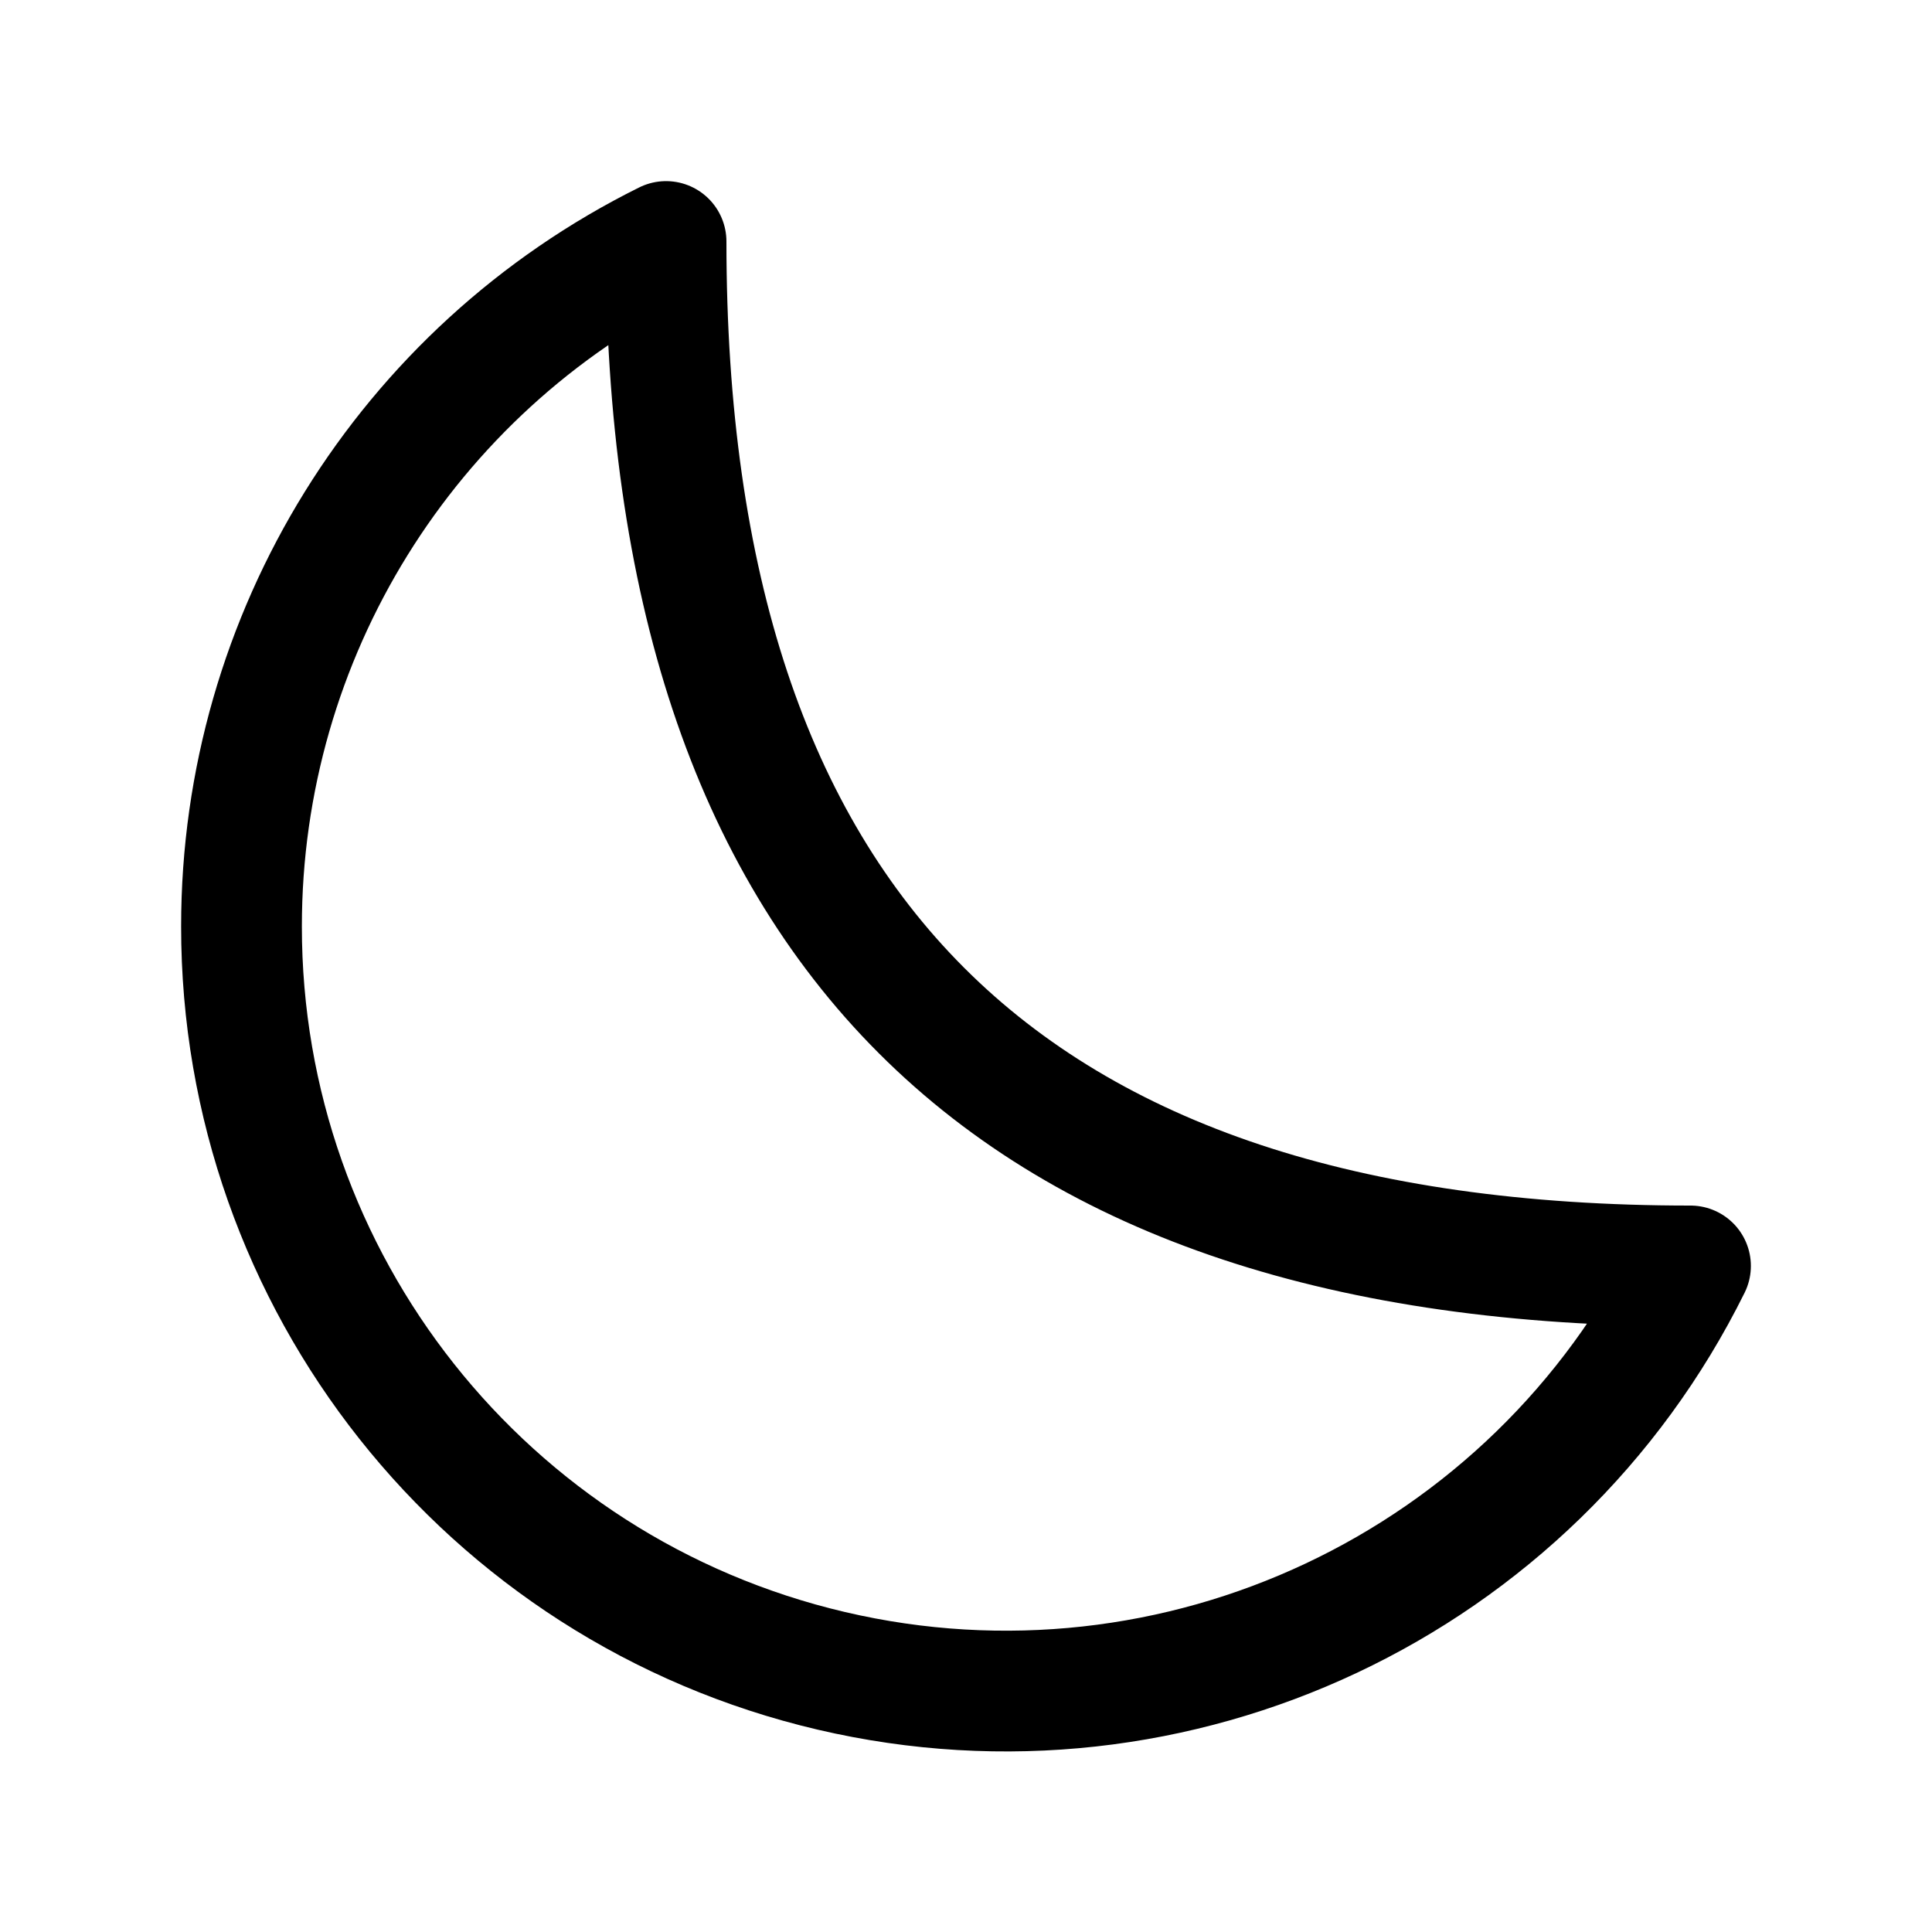
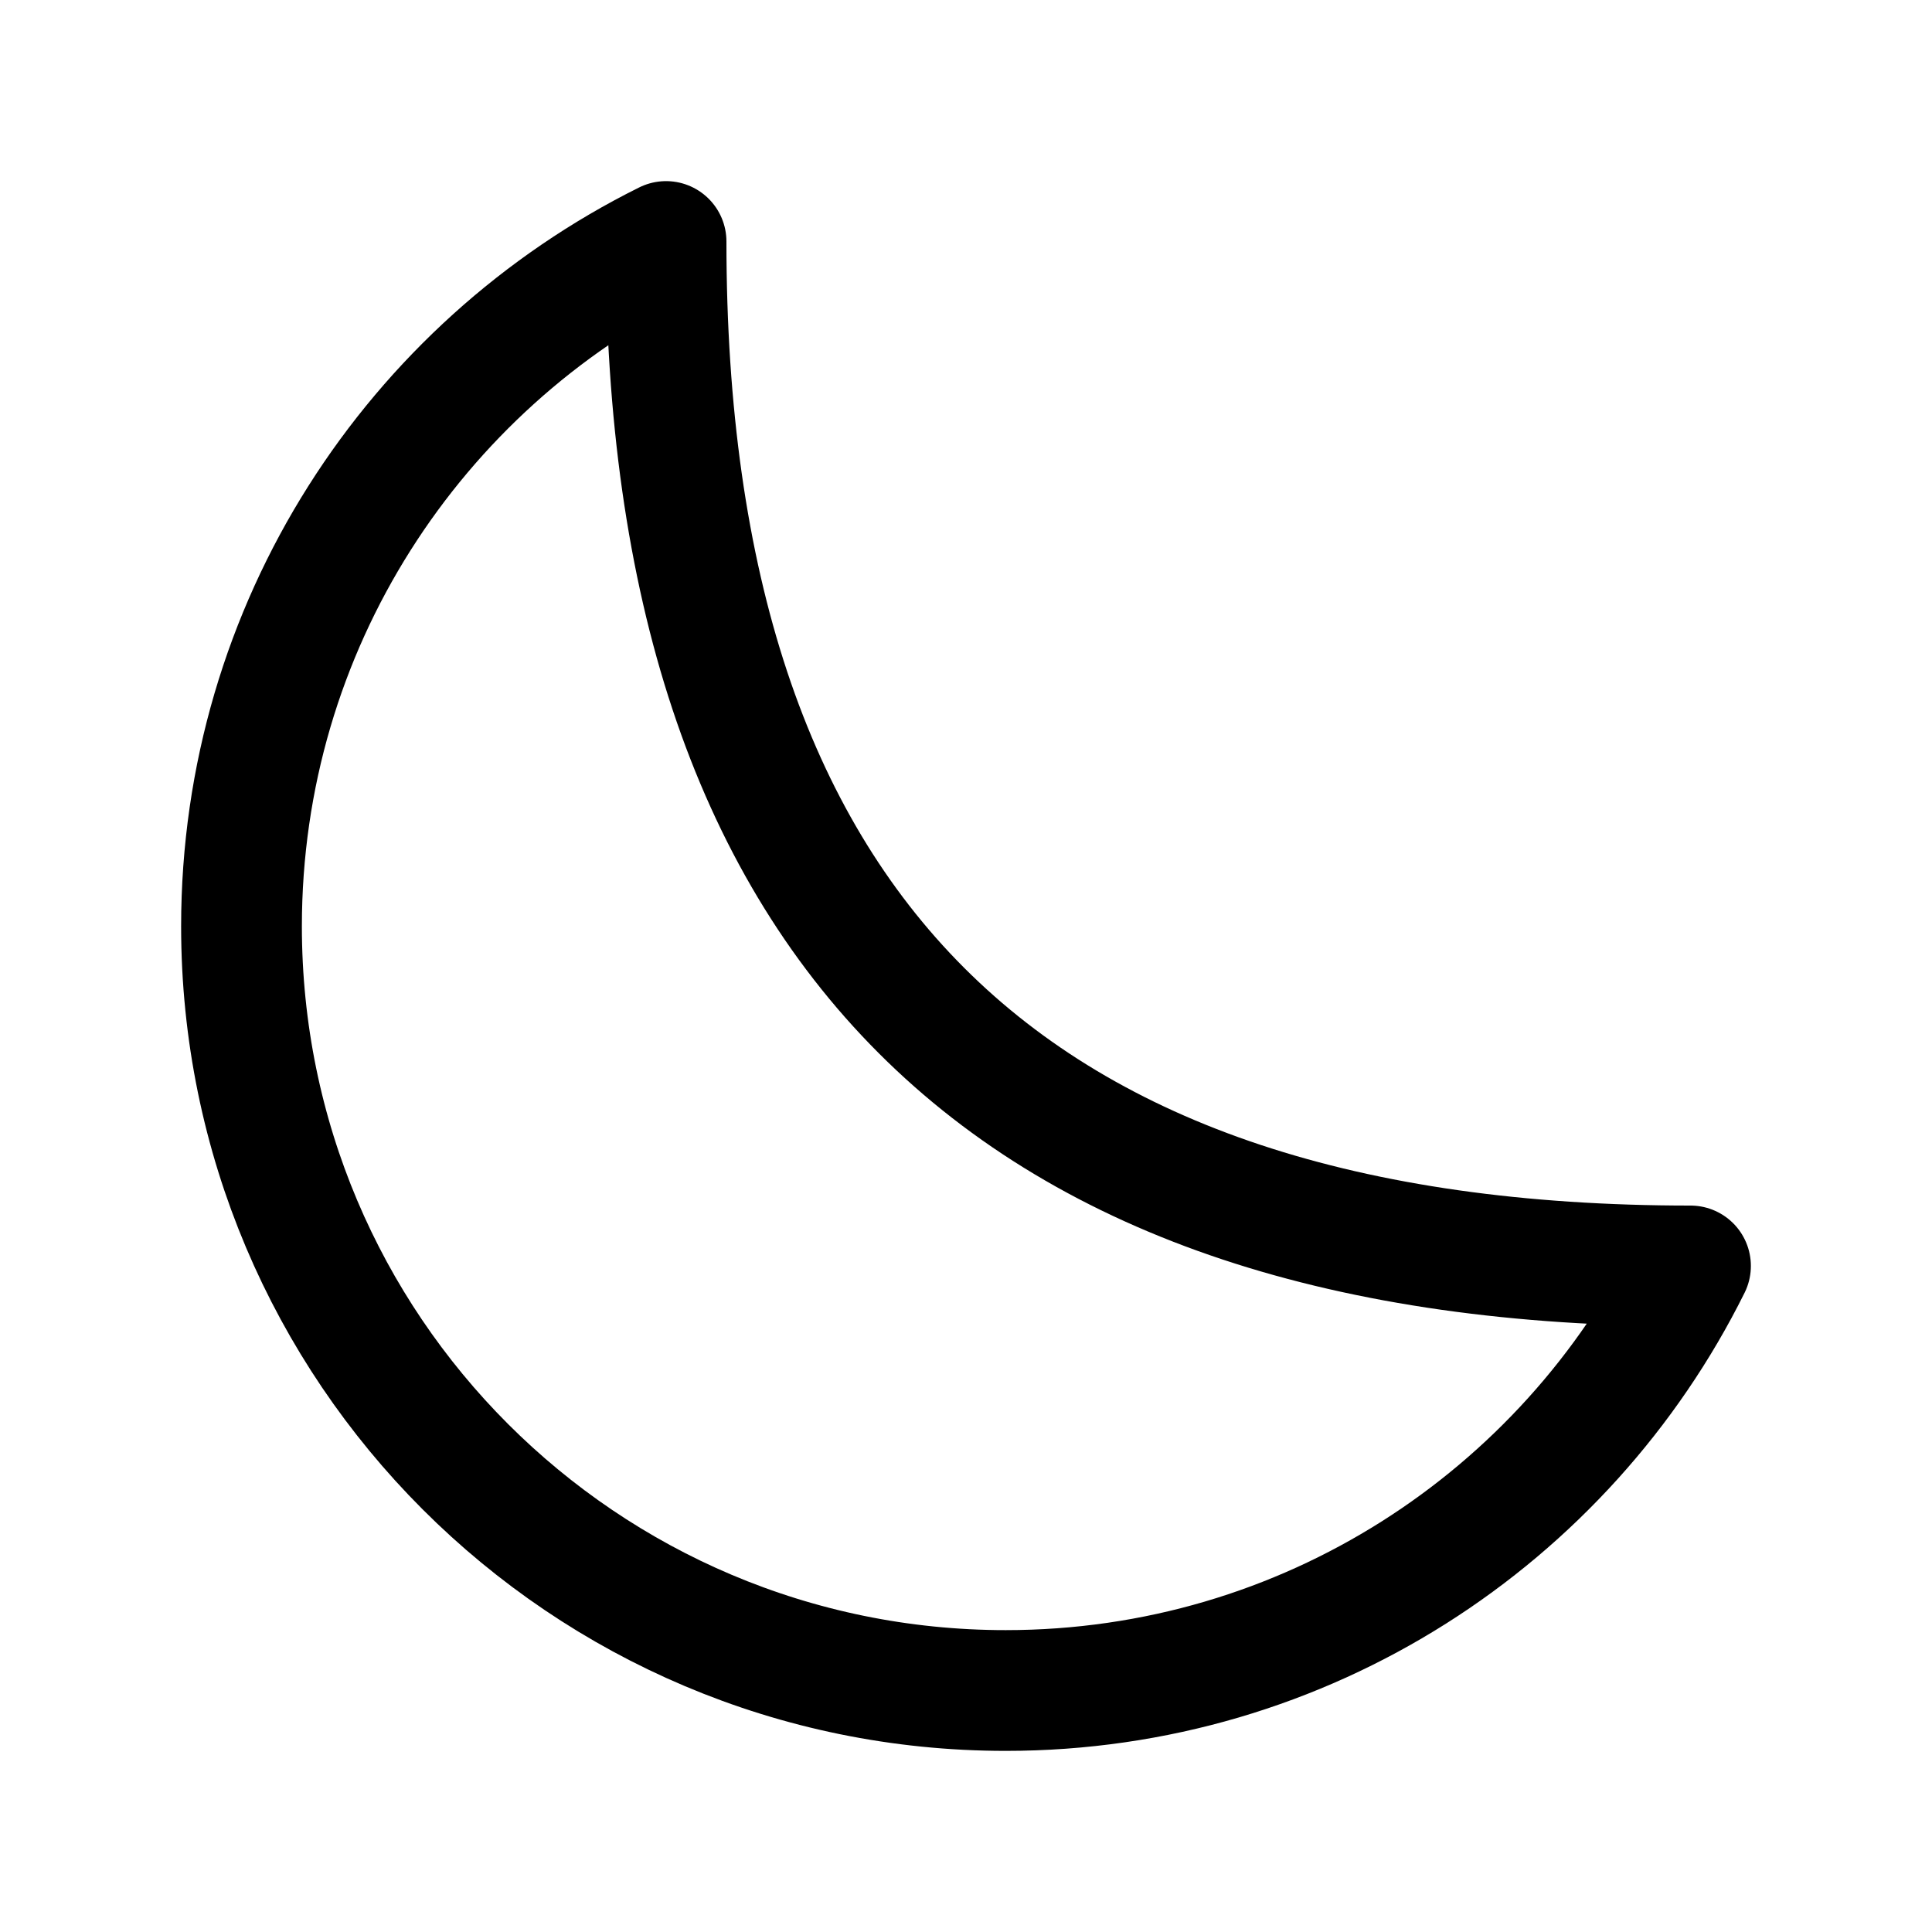
<svg xmlns="http://www.w3.org/2000/svg" width="24px" height="24px" stroke-width="1.5" viewBox="0 0 24 24" fill="none" color="#000000">
-   <path d="M3 11.507a9.493 9.493 0 0018 4.219c-8.507 0-12.726-4.22-12.726-12.726A9.494 9.494 0 003 11.507z" stroke="#000000" stroke-width="1.5" stroke-linecap="round" stroke-linejoin="round" />
+   <path d="M3 11.507C3 16.75 7.25 21 12.493 21C16.221 21 19.447 18.852 21 15.726C12.493 15.726 8.274 11.507 8.274 3C5.148 4.553 3 7.779 3 11.507Z" stroke="#000000" stroke-width="1.5" stroke-linecap="round" stroke-linejoin="round" />
</svg>
